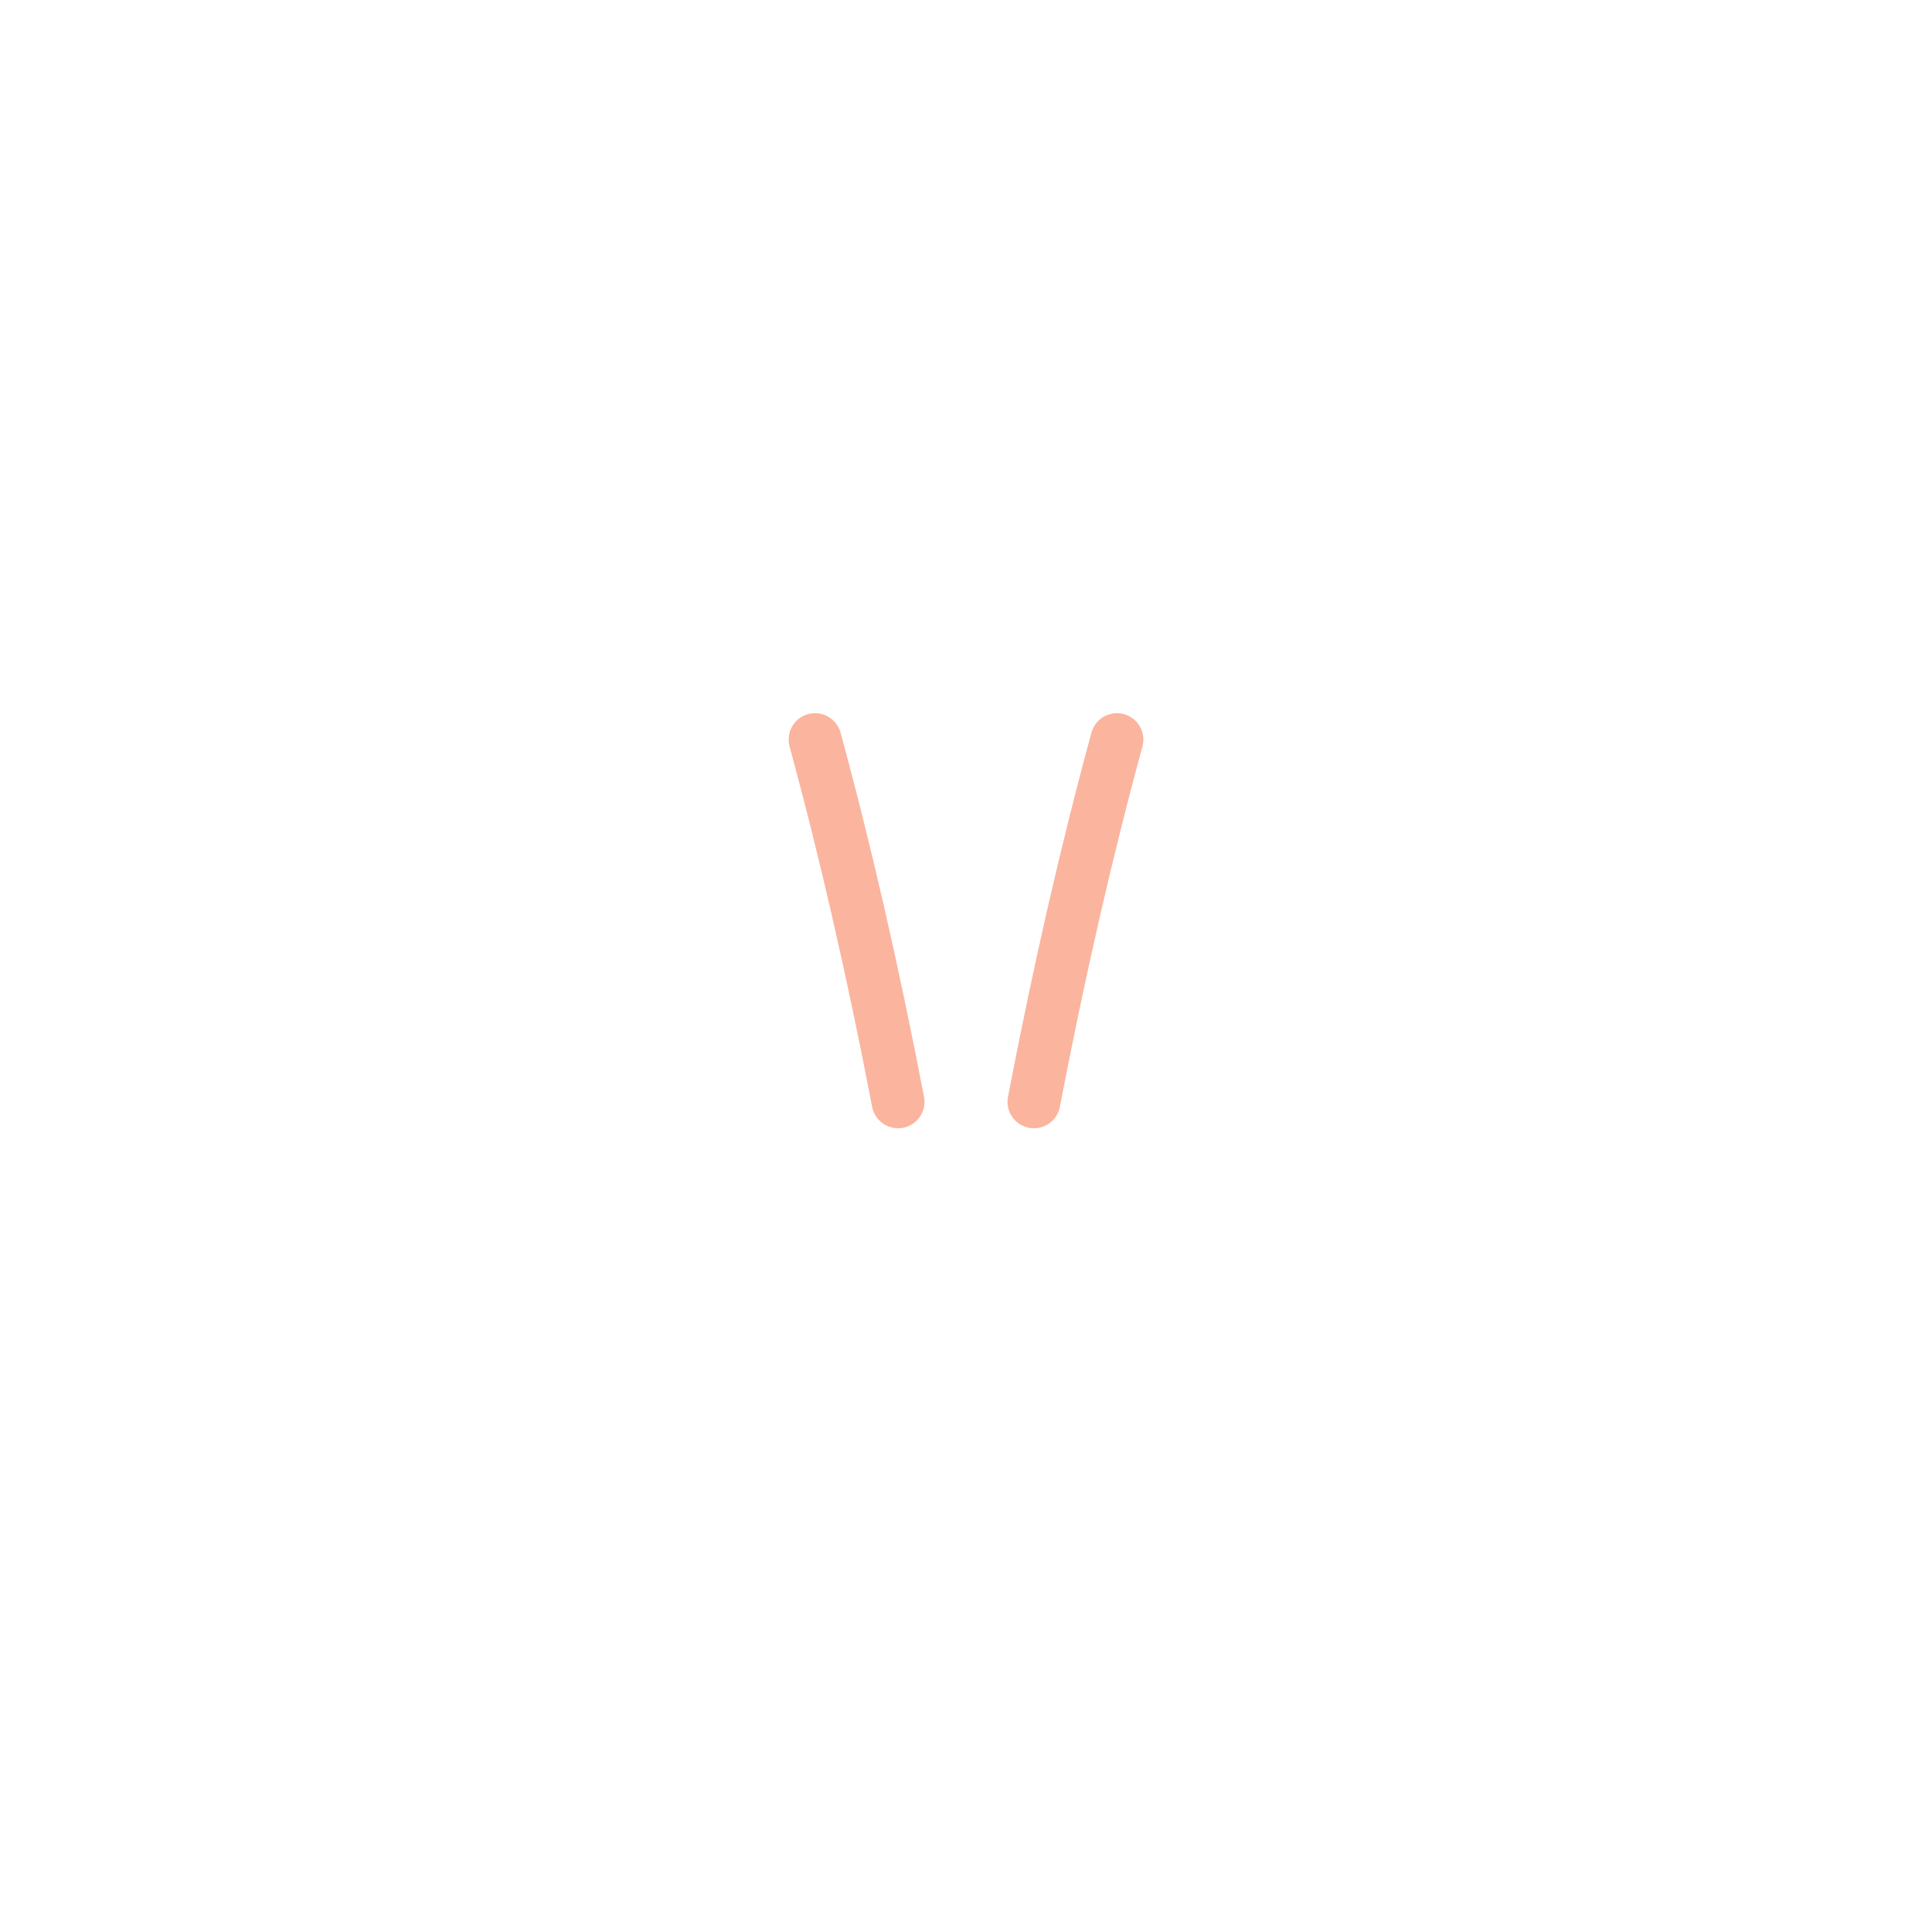
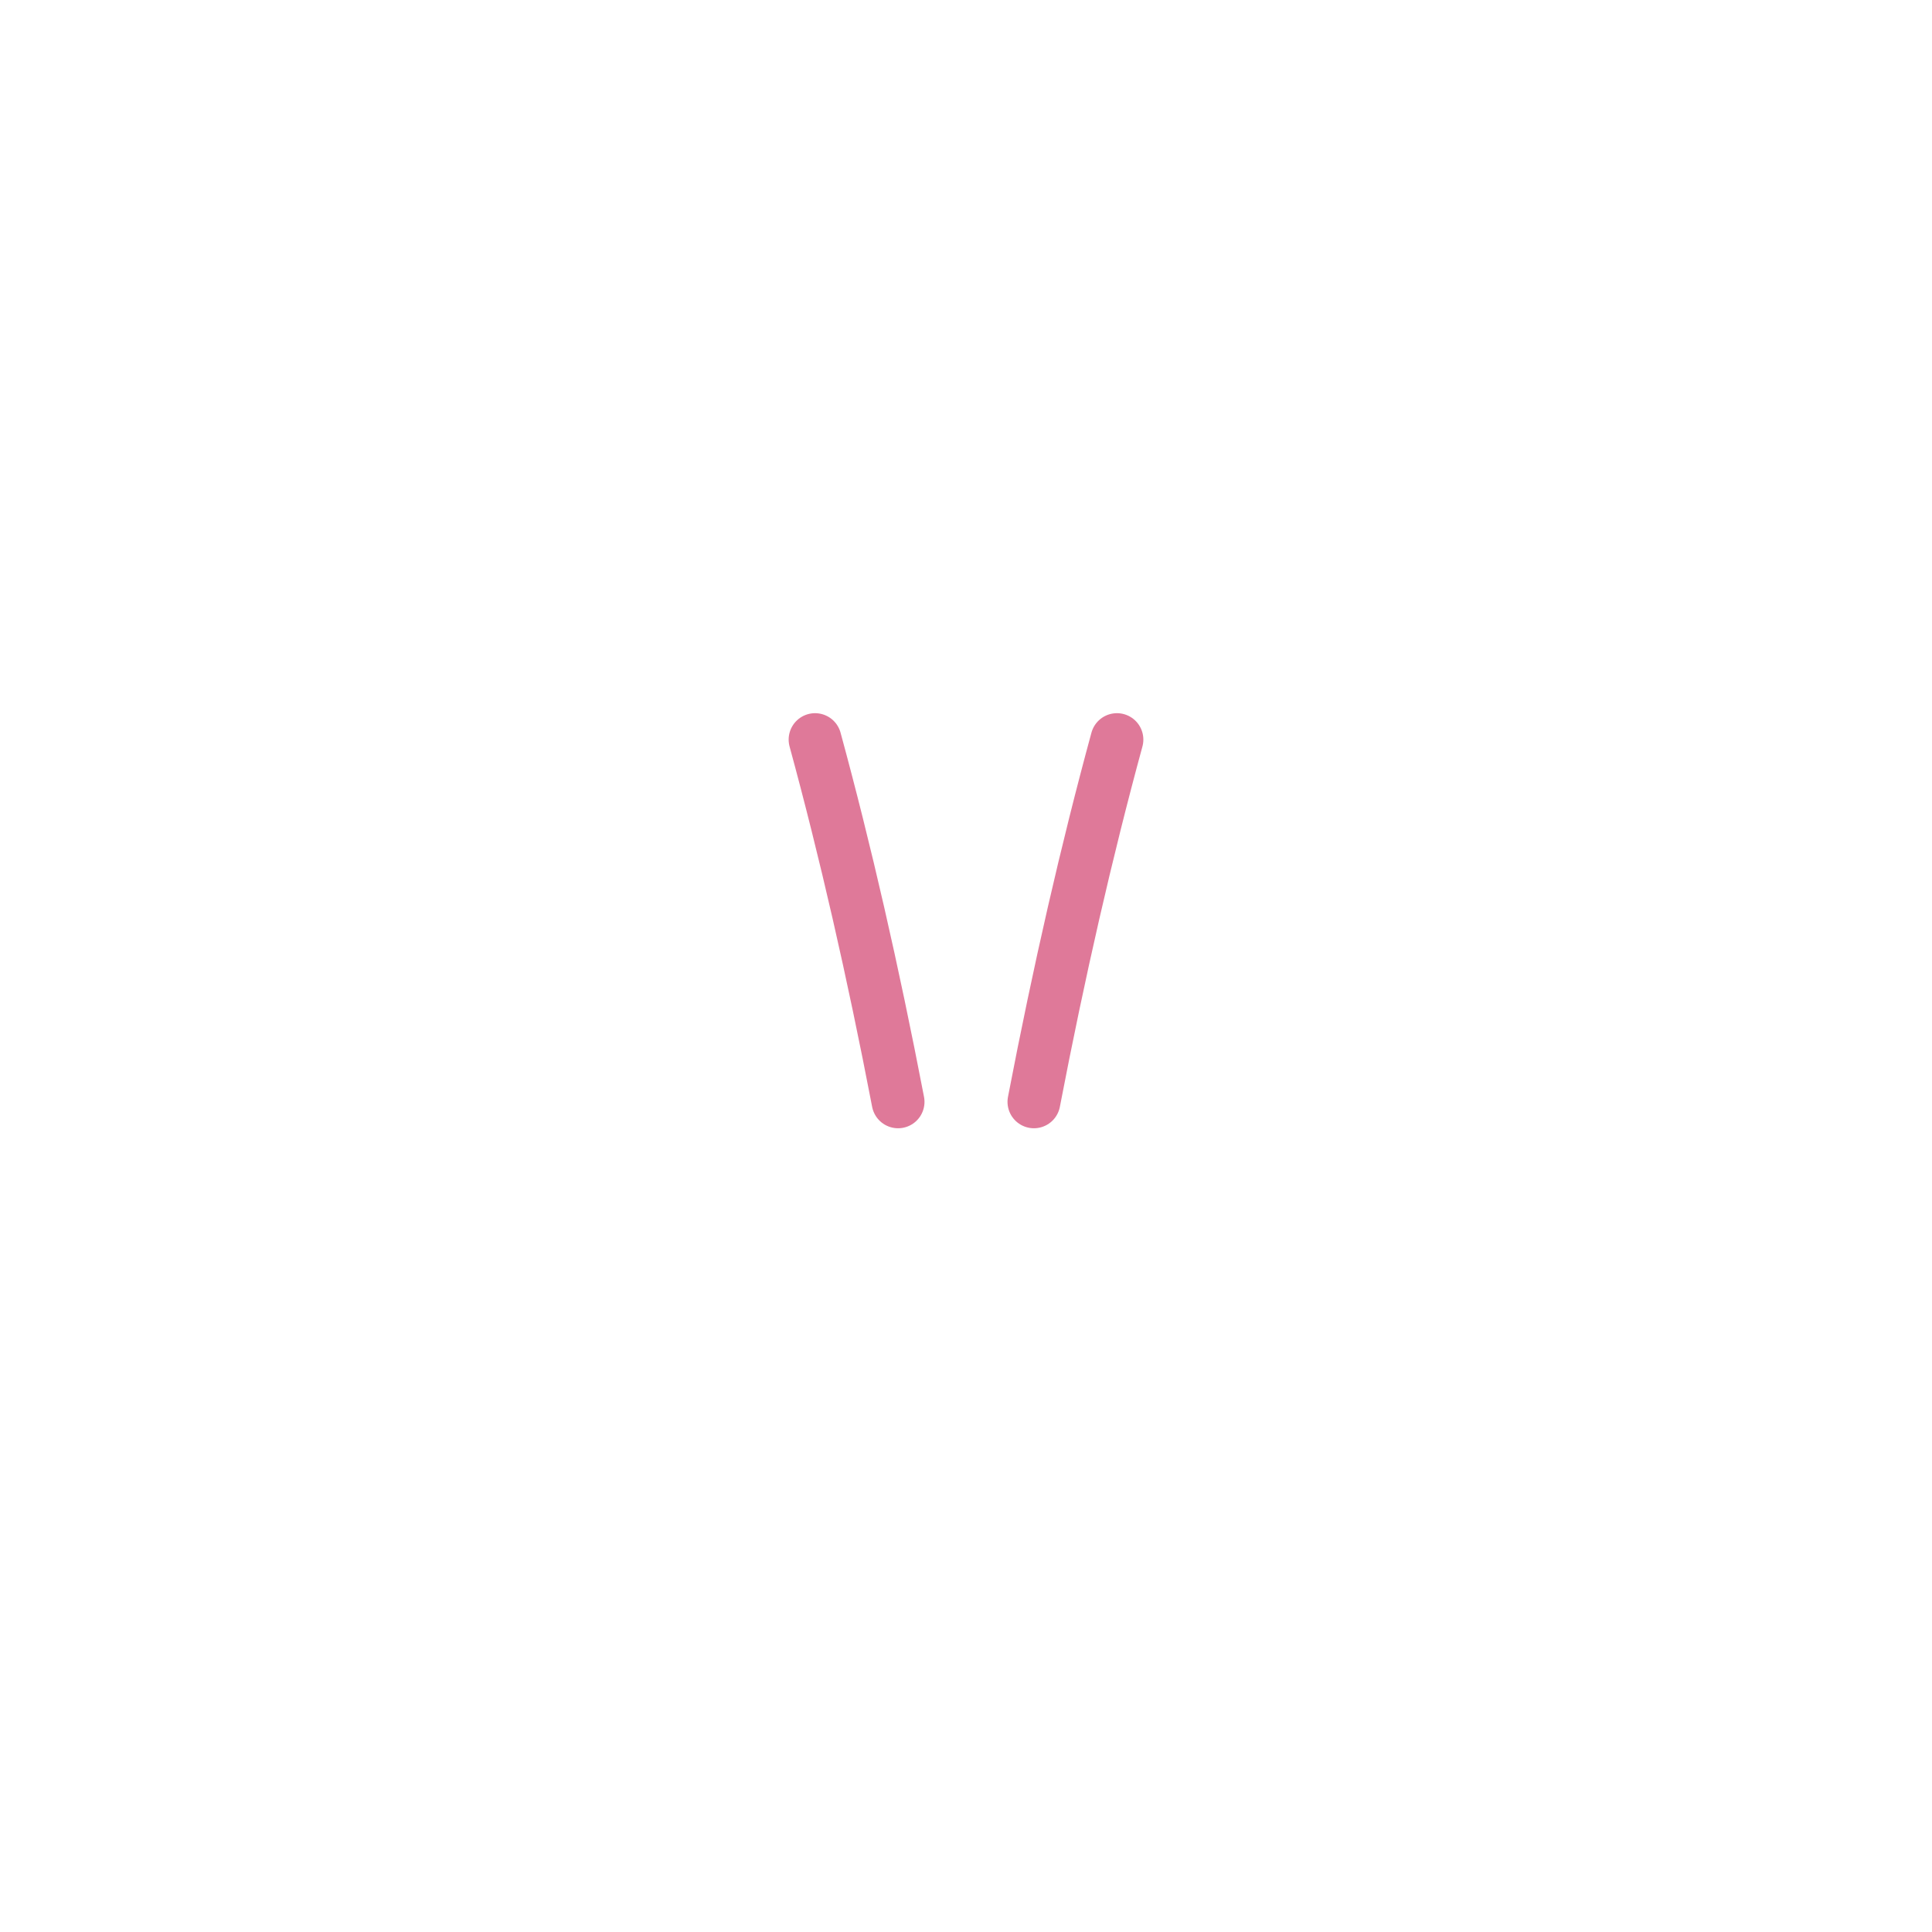
<svg xmlns="http://www.w3.org/2000/svg" viewBox="0 0 512 512">
  <style id="theme">
-     .f-shell-top { fill: #F0FAF7 }
-     .s-shell-top { stroke: #F0FAF7 }
-     .f-shell-hi { fill: #DDF3EC }
-     .s-shell-hi { stroke: #DDF3EC }
-     .f-shell { fill: #C0E8DC }
-     .s-shell { stroke: #C0E8DC }
-     .f-shell-lo { fill: #9ADAC8 }
-     .s-shell-lo { stroke: #9ADAC8 }
-     .f-shell-deep { fill: #72C5AF }
-     .s-shell-deep { stroke: #72C5AF }
-     .f-hollow { fill: #15302B }
-     .s-hollow { stroke: #15302B }
-     .f-fleck { fill: #FBD878 }
-     .s-fleck { stroke: #FBD878 }
-     .f-body { fill: #FBB49E }
-     .s-body { stroke: #FBB49E }
-     .f-body-lo { fill: #E57B5E }
-     .s-body-lo { stroke: #E57B5E }
+     .f-shell-top { fill: #D9C8C7 }
+     .s-shell-top { stroke: #D9C8C7 }
+     .f-shell-hi { fill: #D0BEBD }
+     .s-shell-hi { stroke: #D0BEBD }
+     .f-shell { fill: #BFADAC }
+     .s-shell { stroke: #BFADAC }
+     .f-shell-lo { fill: #A99695 }
+     .s-shell-lo { stroke: #A99695 }
+     .f-shell-deep { fill: #8A7C7B }
+     .s-shell-deep { stroke: #8A7C7B }
+     .f-hollow { fill: #24211D }
+     .s-hollow { stroke: #24211D }
+     .f-fleck { fill: #E57B5E }
+     .s-fleck { stroke: #E57B5E }
+     .f-body { fill: #DF7999 }
+     .s-body { stroke: #DF7999 }
+     .f-body-lo { fill: #B75777 }
+     .s-body-lo { stroke: #B75777 }
    .f-ink { fill: #24211D }
    .s-ink { stroke: #24211D }
-     .f-glint { fill: #F9F7F4 }
-     .s-glint { stroke: #F9F7F4 }
-     .f-mouth { fill: #A04A3A }
-     .s-mouth { stroke: #A04A3A }
-     .f-cheek { fill: #F9A5BC }
-     .s-cheek { stroke: #F9A5BC }
+     .f-glint { fill: #D9C8C7 }
+     .s-glint { stroke: #D9C8C7 }
+     .f-mouth { fill: #6B4956 }
+     .s-mouth { stroke: #6B4956 }
+     .f-cheek { fill: #E89BB1 }
+     .s-cheek { stroke: #E89BB1 }
    .f-word { fill: #24211D }
    .s-word { stroke: #24211D }
-     .f-word-accent { fill: #F4987D }
-     .s-word-accent { stroke: #F4987D }
+     .f-word-accent { fill: #D46287 }
+     .s-word-accent { stroke: #D46287 }
  </style>
  <g class="s-body" fill="none" stroke-width="14" stroke-linecap="round">
    <path d="M238,292 Q228,240 216,196" />
    <path d="M274,292 Q284,240 296,196" />
  </g>
</svg>
